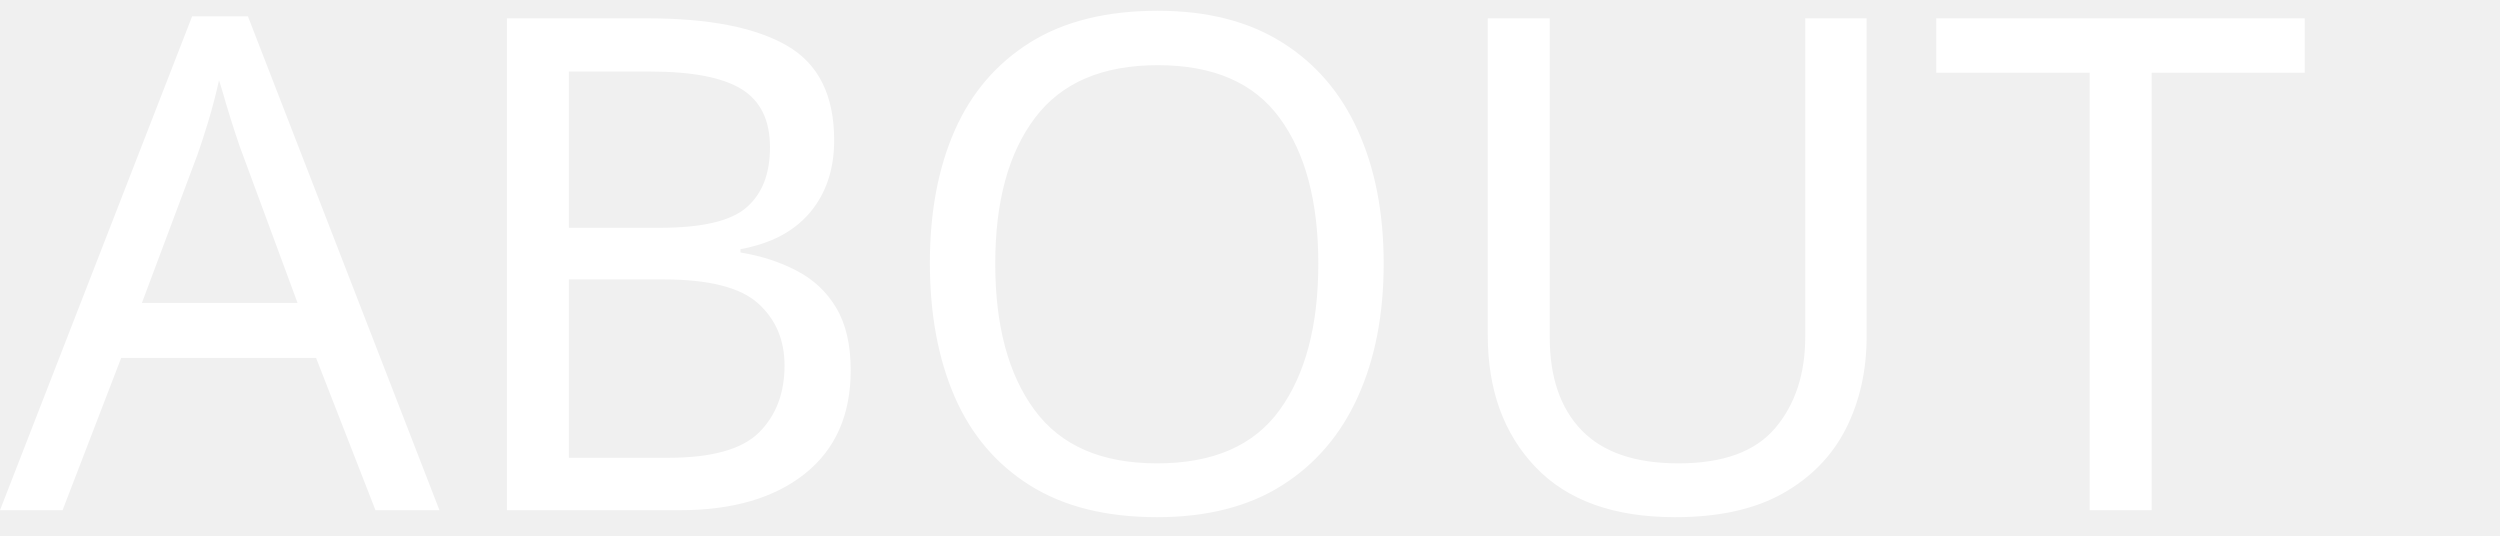
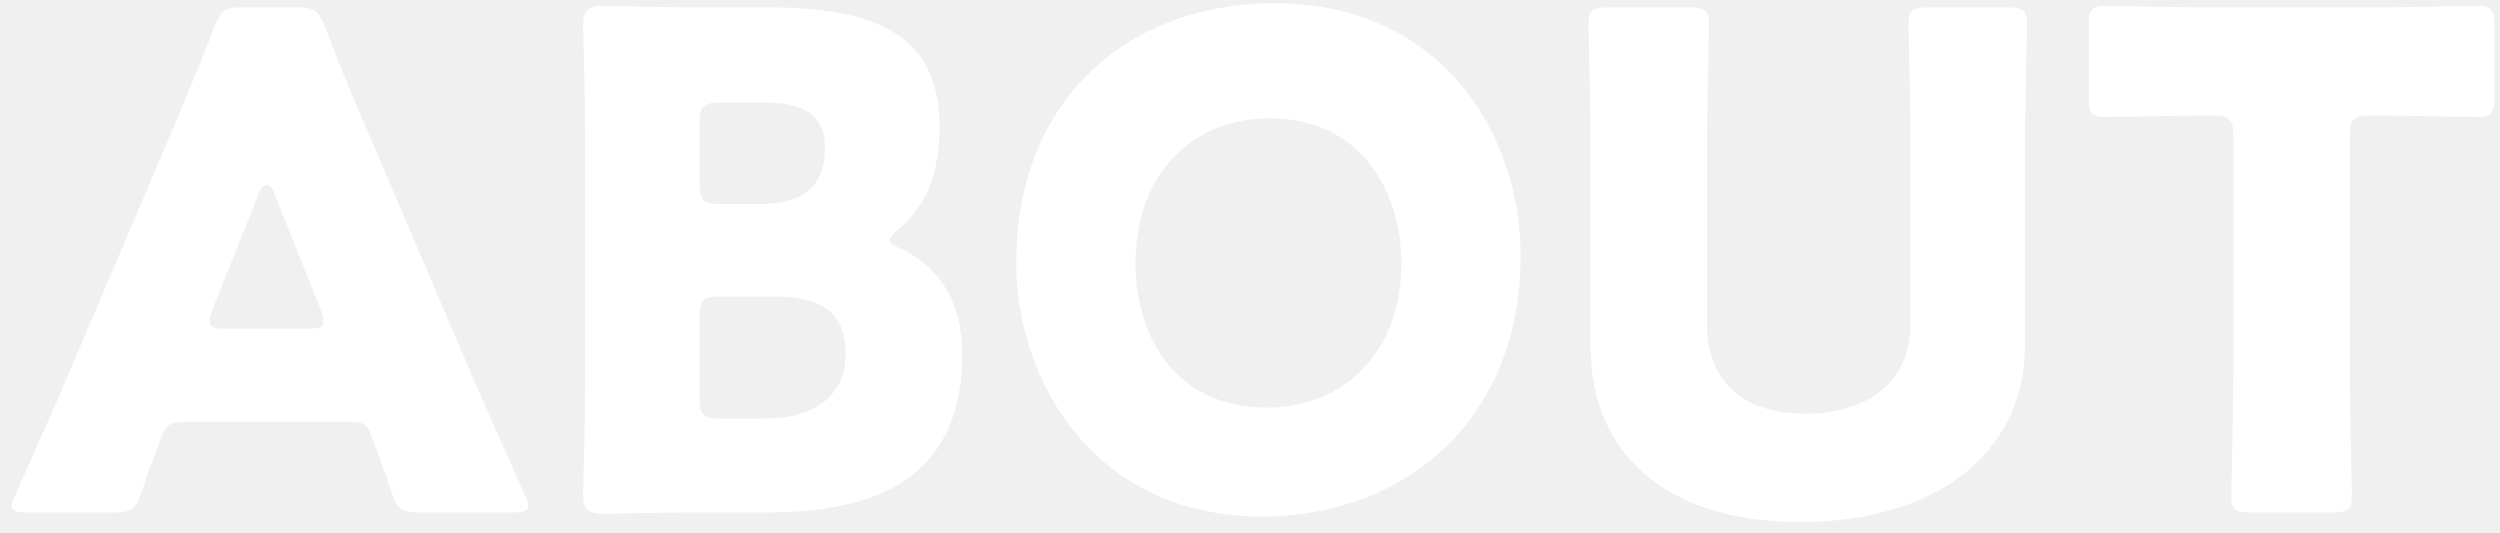
- <svg xmlns="http://www.w3.org/2000/svg" height="42" viewBox="0 0 196 42" width="196">
-   <text fill="#fff" fill-rule="evenodd" font-family="PA1GothicStd-Bold, A P-OTF A1Gothic Std" font-size="54" font-weight="500" transform="translate(-294 -2154)">
-     <tspan x="294" y="2194">ABOUT</tspan>
-   </text>
+ <svg xmlns="http://www.w3.org/2000/svg" width="197px" height="42px" viewBox="0 0 197 42" version="1.1">
+   <defs />
+   <g id="main" stroke="none" stroke-width="1" fill="none" fill-rule="evenodd">
+     <g id="PC-top" transform="translate(-294, -2154)" fill="#FFFFFF">
+       <path d="M321.702,2187.25 L308.31,2187.25 C307.446,2187.25 307.068,2187.52 306.744,2188.384 C306.366,2189.41 305.934,2190.436 305.124,2192.866 C304.638,2194.162 304.368,2194.378 302.964,2194.378 L296.16,2194.378 C295.296,2194.378 294.918,2194.27 294.918,2193.838 C294.918,2193.622 295.026,2193.352 295.242,2192.92 C297.24,2188.438 298.32,2186.008 299.238,2183.848 L307.176,2165.218 C308.202,2162.734 309.498,2159.764 310.902,2156.092 C311.442,2154.796 311.712,2154.58 313.116,2154.58 L317.382,2154.58 C318.786,2154.58 319.056,2154.796 319.596,2156.092 C321,2159.764 322.296,2162.842 323.268,2165.056 L331.206,2183.632 C332.232,2186.008 333.312,2188.438 335.31,2192.92 C335.526,2193.352 335.634,2193.622 335.634,2193.838 C335.634,2194.27 335.256,2194.378 334.392,2194.378 L327.048,2194.378 C325.644,2194.378 325.374,2194.162 324.888,2192.866 C324.078,2190.436 323.646,2189.41 323.268,2188.384 C322.944,2187.466 322.674,2187.25 321.702,2187.25 Z M314.412,2169.214 L310.74,2178.394 C310.578,2178.772 310.524,2179.096 310.524,2179.312 C310.524,2179.798 310.902,2179.906 311.766,2179.906 L318.246,2179.906 C319.11,2179.906 319.488,2179.798 319.488,2179.312 C319.488,2179.096 319.434,2178.772 319.272,2178.394 L315.6,2169.214 C315.438,2168.782 315.222,2168.566 315.006,2168.566 C314.79,2168.566 314.574,2168.782 314.412,2169.214 Z M354.534,2194.378 L349.08,2194.378 C346.596,2194.378 341.844,2194.486 341.466,2194.486 C340.332,2194.486 339.954,2194.108 339.954,2192.974 C339.954,2192.596 340.116,2186.602 340.116,2183.74 L340.116,2165.218 C340.116,2162.356 339.954,2156.362 339.954,2155.984 C339.954,2154.85 340.332,2154.472 341.466,2154.472 C341.844,2154.472 346.596,2154.58 349.08,2154.58 L354.588,2154.58 C363.012,2154.58 368.034,2156.794 368.034,2163.922 C368.034,2167.054 367.332,2169.97 364.74,2172.13 C364.308,2172.508 364.092,2172.724 364.092,2172.94 C364.092,2173.156 364.362,2173.318 364.956,2173.588 C367.764,2174.884 369.816,2177.476 369.816,2181.904 C369.816,2190.652 364.47,2194.378 354.534,2194.378 Z M349.134,2163.706 L349.134,2168.458 C349.134,2169.808 349.404,2170.078 350.754,2170.078 L353.832,2170.078 C357.45,2170.078 359.016,2168.566 359.016,2165.542 C359.016,2163.274 357.504,2162.086 354.372,2162.086 L350.754,2162.086 C349.404,2162.086 349.134,2162.356 349.134,2163.706 Z M349.134,2178.988 L349.134,2185.36 C349.134,2186.71 349.404,2186.98 350.754,2186.98 L354.264,2186.98 C358.26,2186.98 360.636,2185.144 360.636,2181.85 C360.636,2179.042 359.178,2177.368 355.182,2177.368 L350.754,2177.368 C349.404,2177.368 349.134,2177.638 349.134,2178.988 Z M394.386,2154.256 C407.778,2154.256 413.826,2164.786 413.826,2174.128 C413.826,2187.304 404.484,2194.702 393.468,2194.702 C380.238,2194.702 374.082,2184.064 374.082,2174.668 C374.082,2161.816 382.938,2154.256 394.386,2154.256 Z M394.062,2163.328 C387.744,2163.328 383.478,2167.918 383.478,2174.722 C383.478,2180.23 386.394,2186.116 393.846,2186.116 C399.84,2186.116 404.43,2181.796 404.43,2174.722 C404.43,2169.376 401.46,2163.328 394.062,2163.328 Z M453.57,2165.38 L453.57,2181.148 C453.57,2189.896 446.334,2195.134 435.858,2195.134 C425.382,2195.134 419.334,2189.842 419.334,2181.256 L419.334,2165.38 C419.334,2162.518 419.172,2156.308 419.172,2155.93 C419.172,2154.796 419.496,2154.58 420.738,2154.58 L427.11,2154.58 C428.352,2154.58 428.676,2154.796 428.676,2155.93 C428.676,2156.308 428.514,2162.518 428.514,2165.38 L428.514,2179.582 C428.514,2184.064 431.376,2186.602 436.236,2186.602 C441.15,2186.602 444.552,2184.118 444.552,2179.528 L444.552,2165.38 C444.552,2162.518 444.39,2156.308 444.39,2155.93 C444.39,2154.796 444.714,2154.58 445.956,2154.58 L452.166,2154.58 C453.408,2154.58 453.732,2154.796 453.732,2155.93 C453.732,2156.308 453.57,2162.518 453.57,2165.38 Z M479.166,2164.732 L479.166,2183.578 C479.166,2186.44 479.328,2192.65 479.328,2193.028 C479.328,2194.162 479.004,2194.378 477.762,2194.378 L471.39,2194.378 C470.148,2194.378 469.824,2194.162 469.824,2193.028 C469.824,2192.65 469.986,2186.44 469.986,2183.578 L469.986,2164.732 C469.986,2163.382 469.716,2163.112 468.366,2163.112 L467.232,2163.112 C465.288,2163.112 460.32,2163.22 459.942,2163.22 C458.808,2163.22 458.592,2162.896 458.592,2161.654 L458.592,2156.038 C458.592,2154.796 458.808,2154.472 459.942,2154.472 C460.32,2154.472 465.774,2154.58 468.312,2154.58 L480.84,2154.58 C483.378,2154.58 488.832,2154.472 489.21,2154.472 C490.344,2154.472 490.56,2154.796 490.56,2156.038 L490.56,2161.654 C490.56,2162.896 490.344,2163.22 489.21,2163.22 C488.832,2163.22 483.864,2163.112 481.92,2163.112 L480.786,2163.112 C479.436,2163.112 479.166,2163.382 479.166,2164.732 Z" id="ABOUT" />
+     </g>
+   </g>
</svg>
